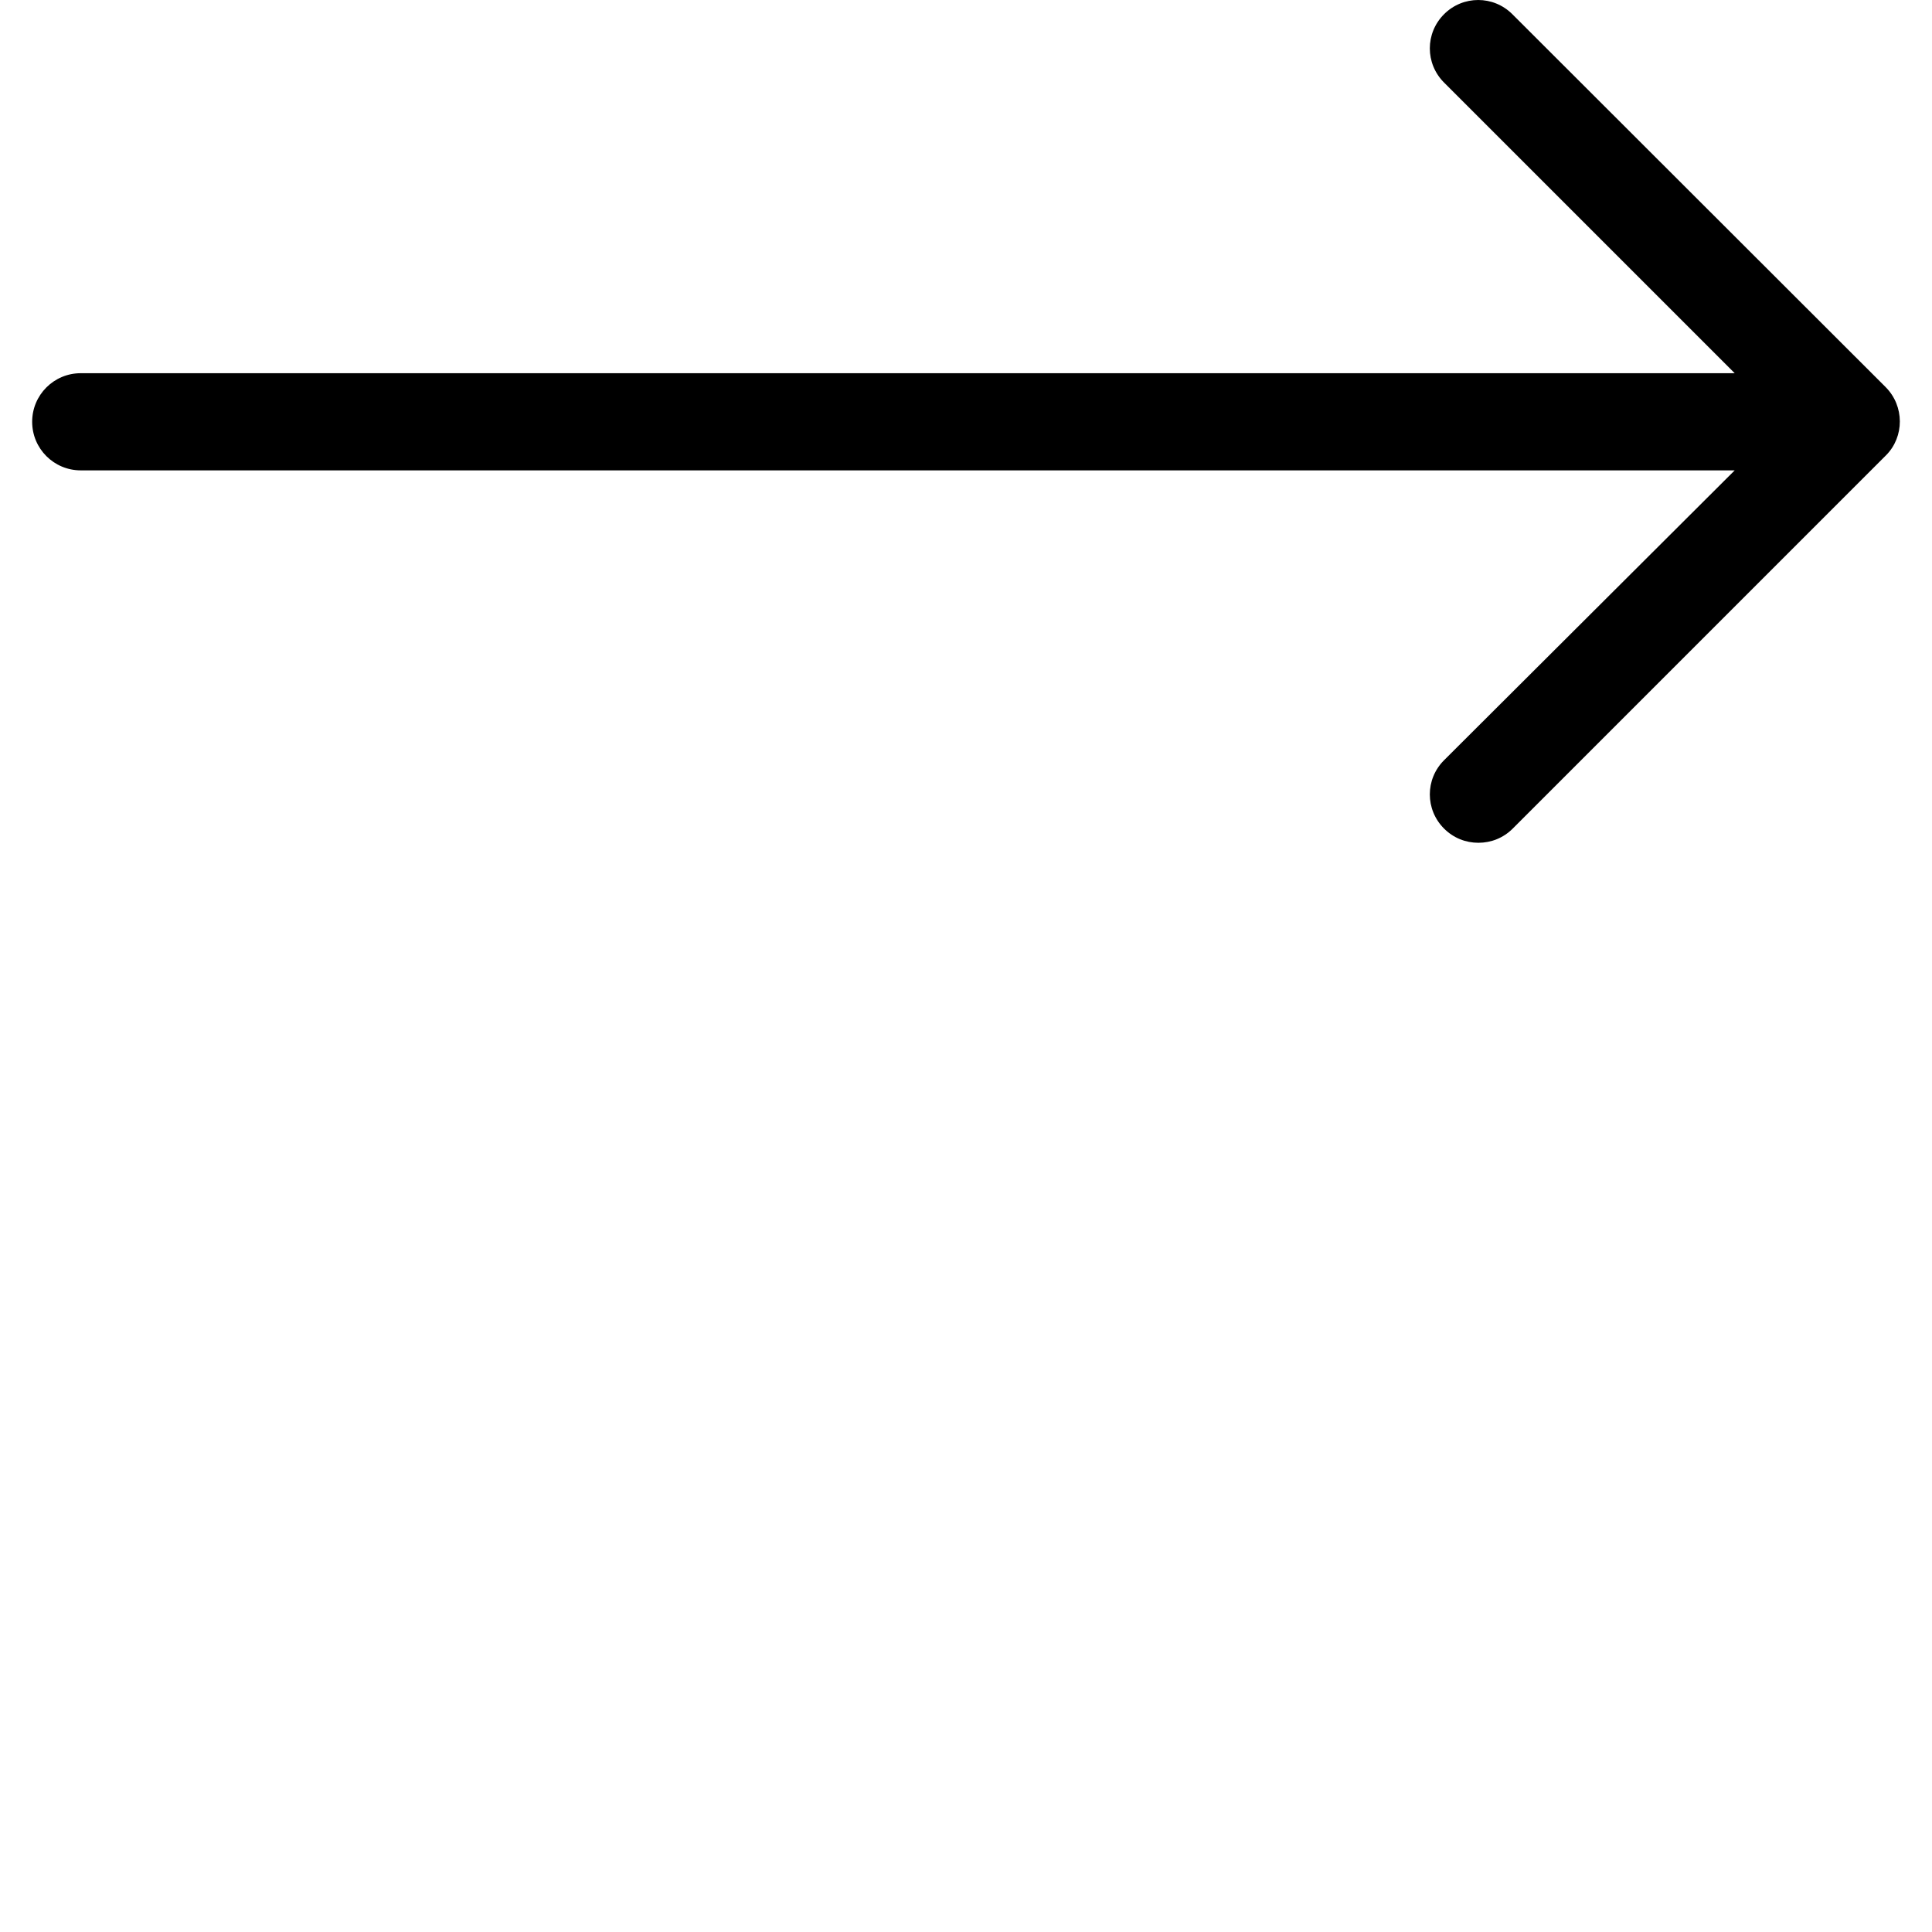
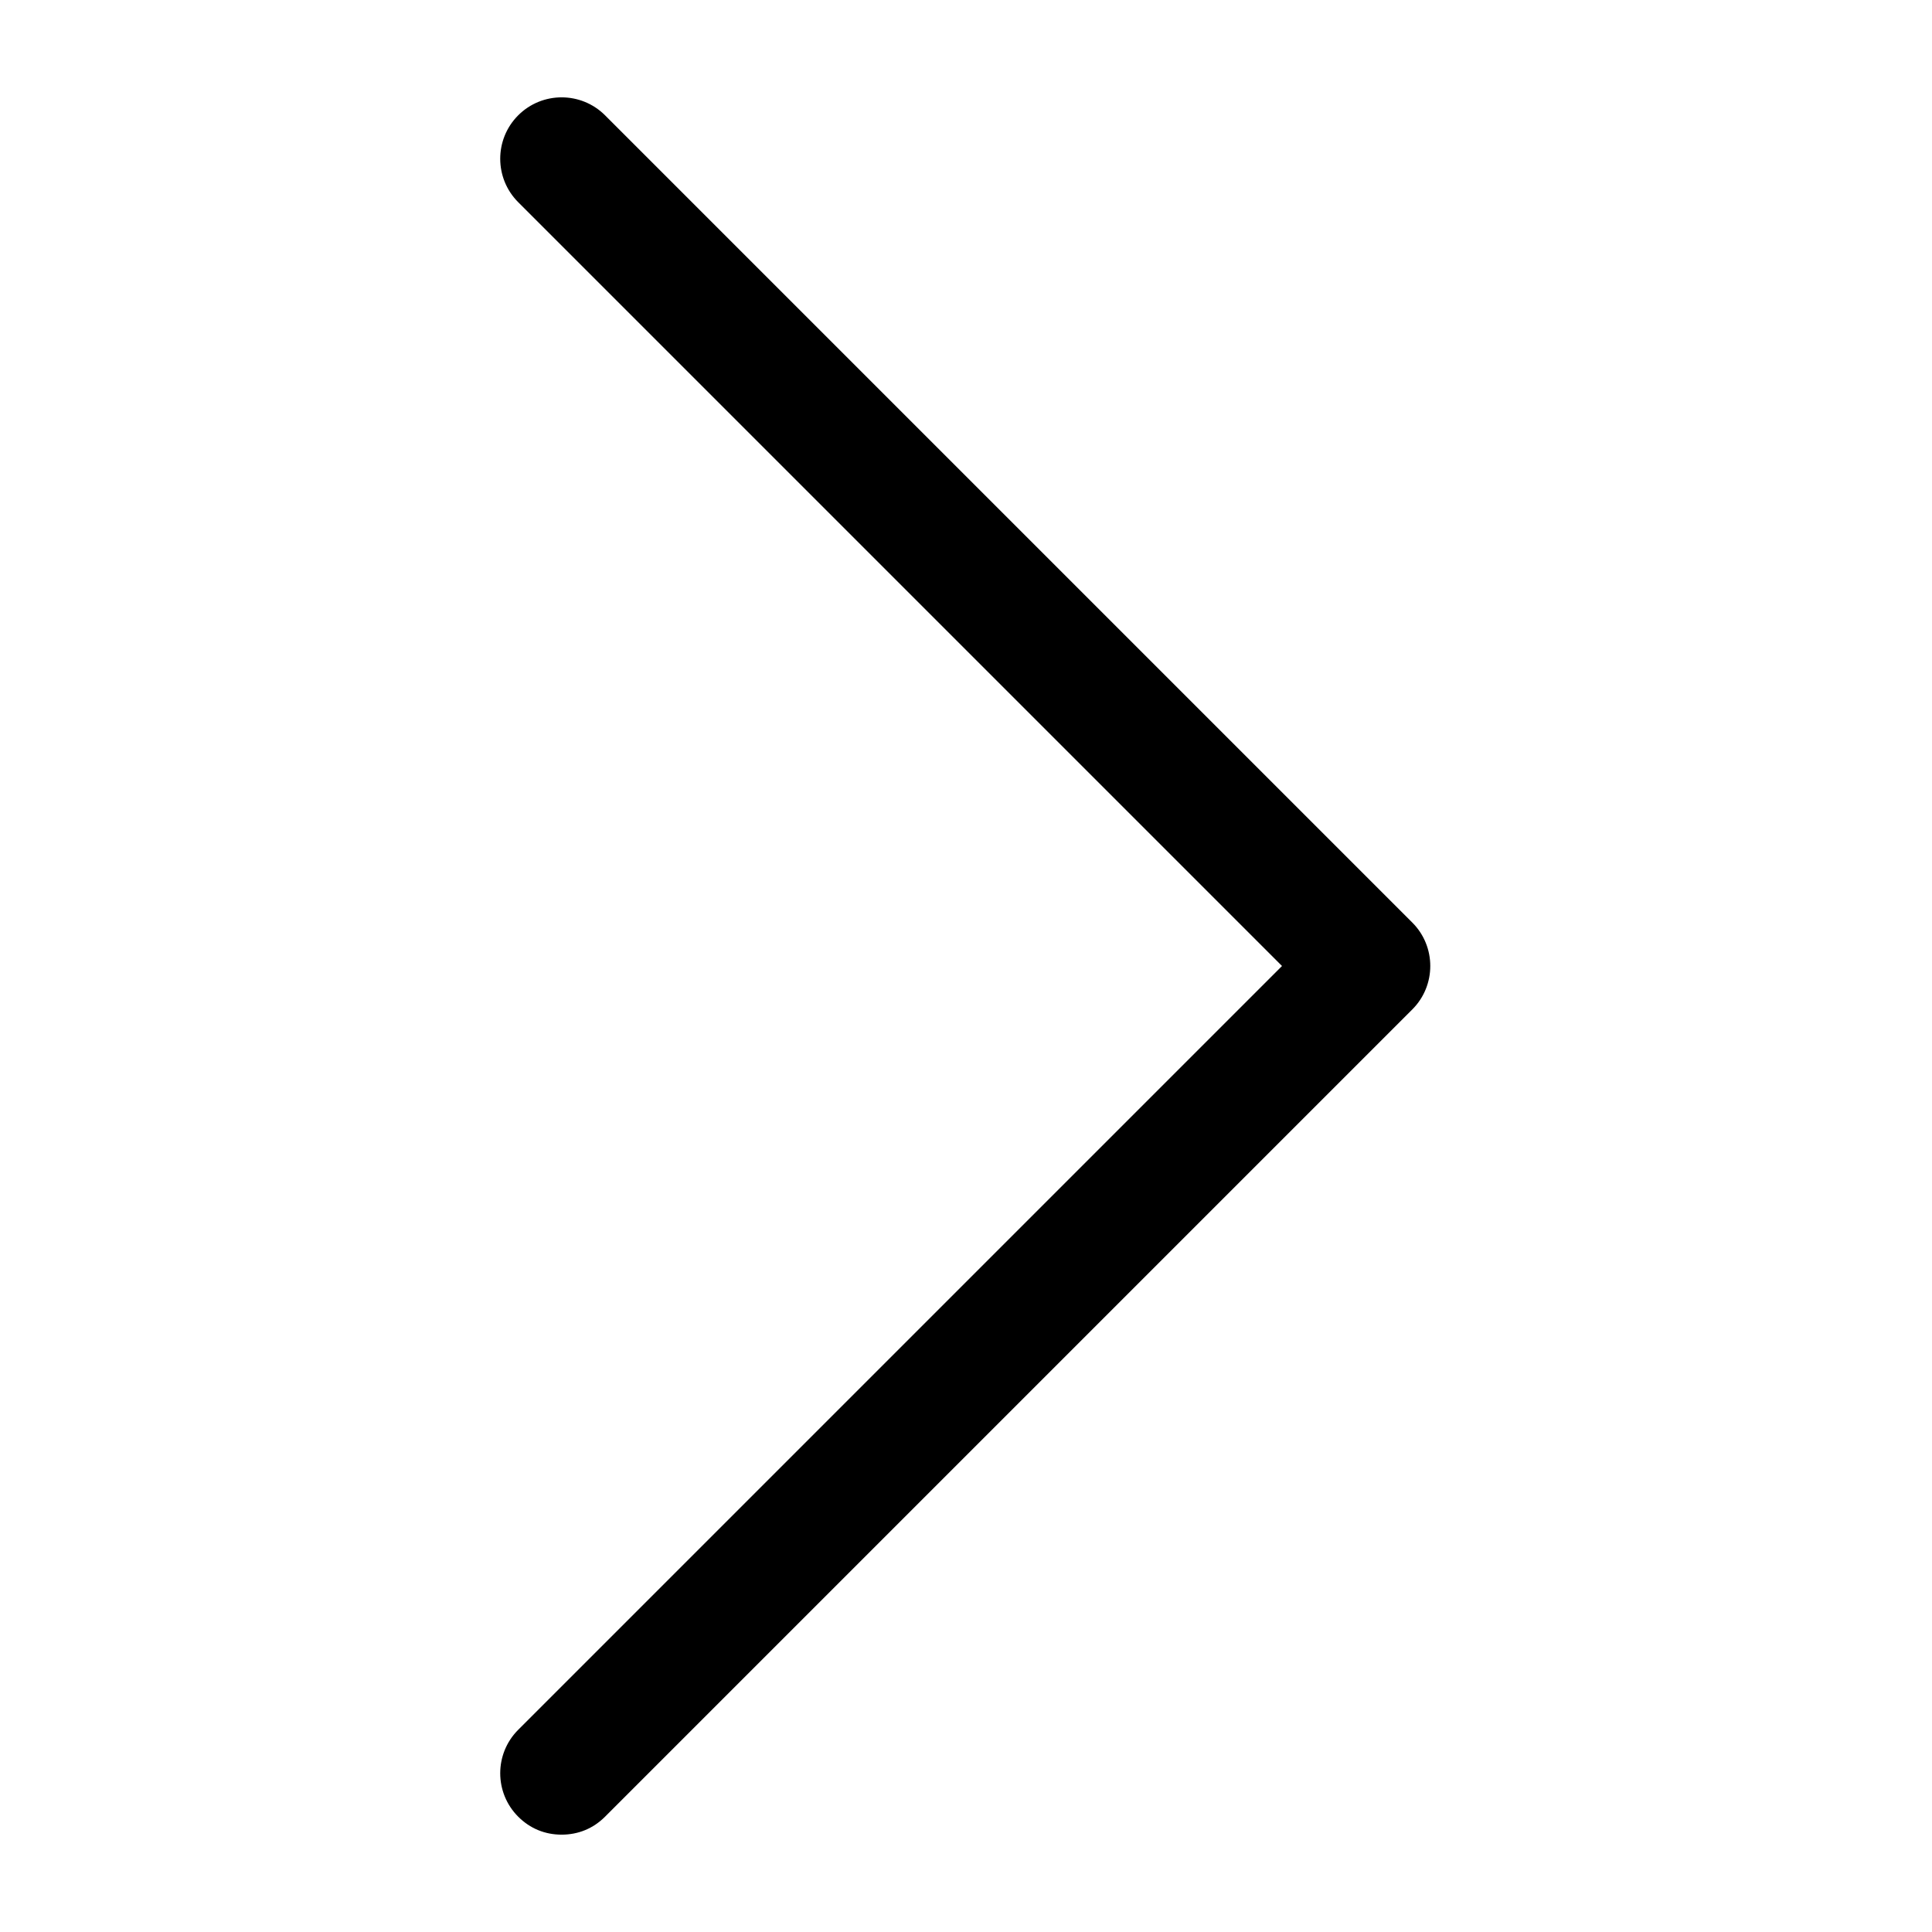
- <svg xmlns="http://www.w3.org/2000/svg" version="1.1" id="Capa_1" x="0px" y="0px" viewBox="0 0 489.2 489.2" style="enable-background:new 0 0 489.2 489.2;" xml:space="preserve">
+ <svg xmlns="http://www.w3.org/2000/svg" version="1.1" viewBox="0 0 129 129" enable-background="new 0 0 129 129">
  <g>
-     <path d="M477.444,98l-94.5-94.4c-4.8-4.8-12.5-4.8-17.3,0s-4.8,12.5,0,17.3l73.6,73.6h-418.8c-6.8,0-12.3,5.5-12.3,12.3    s5.5,12.3,12.3,12.3h418.8l-73.6,73.4c-4.8,4.8-4.8,12.5,0,17.3c2.4,2.4,5.5,3.6,8.7,3.6s6.3-1.2,8.7-3.6l94.5-94.5    C482.244,110.6,482.244,102.8,477.444,98z" />
+     <path d="m40.4,121.3c-0.8,0.8-1.8,1.2-2.9,1.2s-2.1-0.4-2.9-1.2c-1.6-1.6-1.6-4.2 0-5.8l51-51-51-51c-1.6-1.6-1.6-4.2 0-5.8 1.6-1.6 4.2-1.6 5.8,0l53.9,53.9c1.6,1.6 1.6,4.2 0,5.8l-53.9,53.9z" />
  </g>
</svg>
